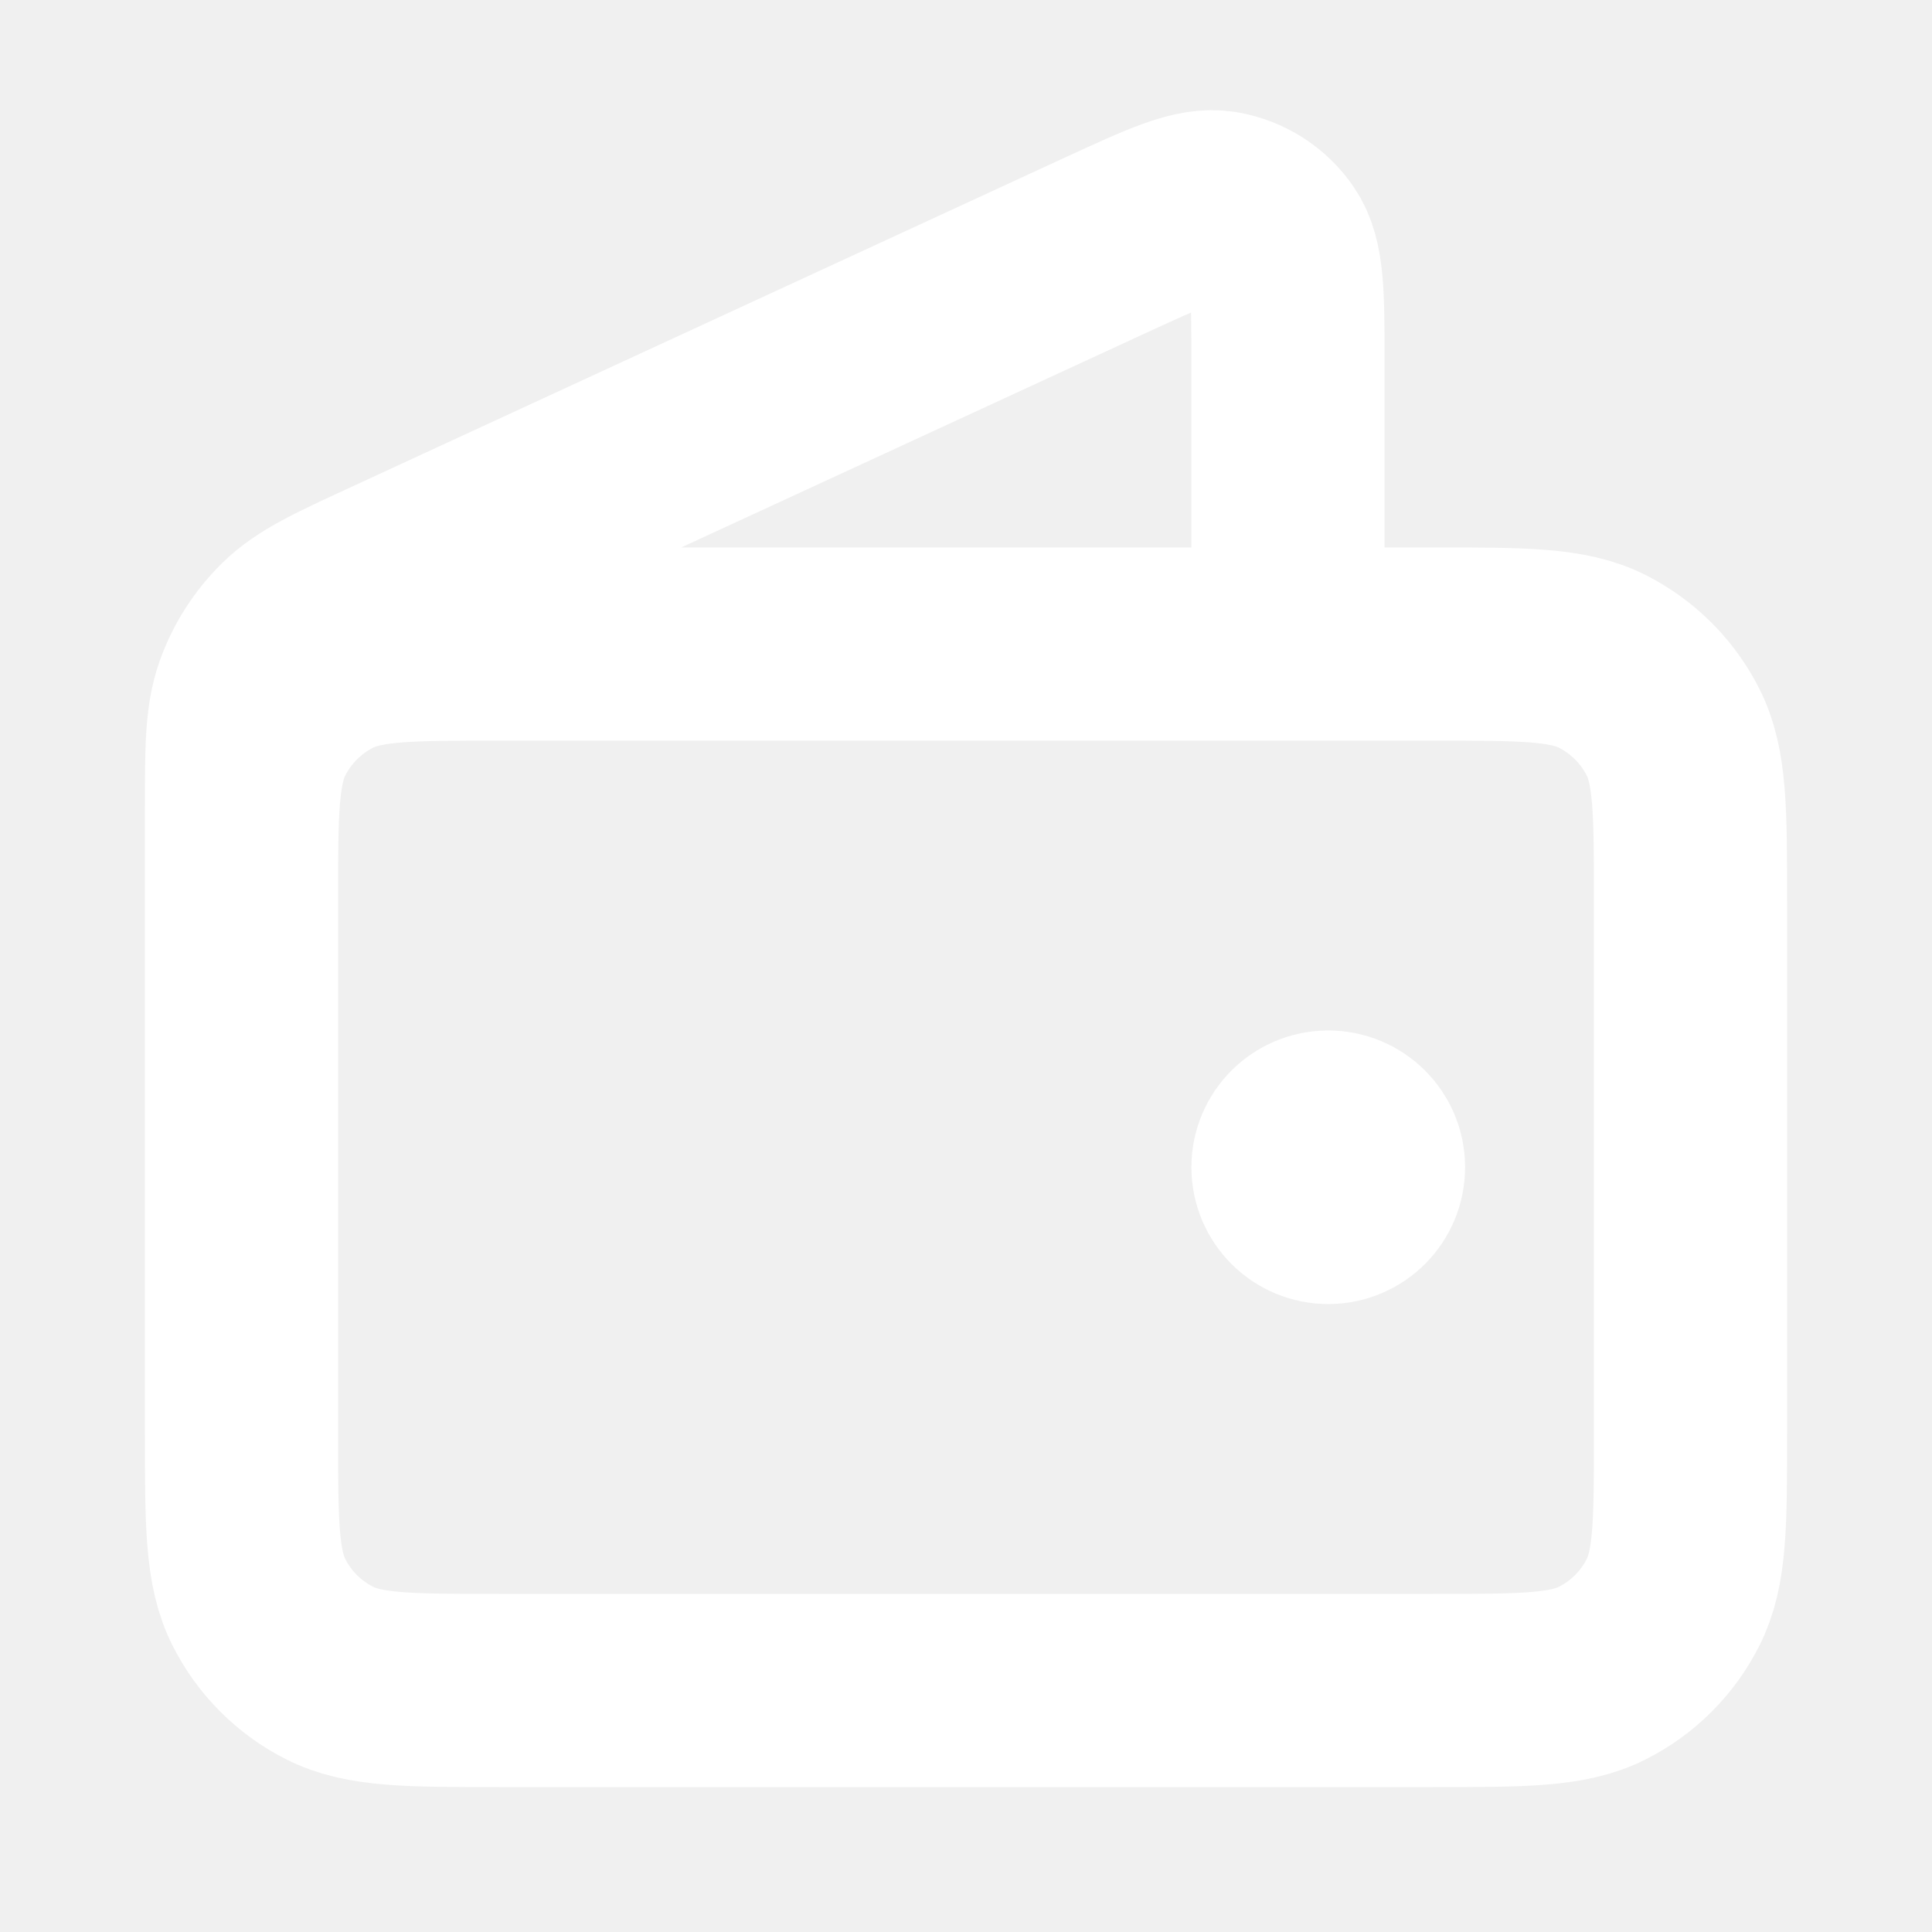
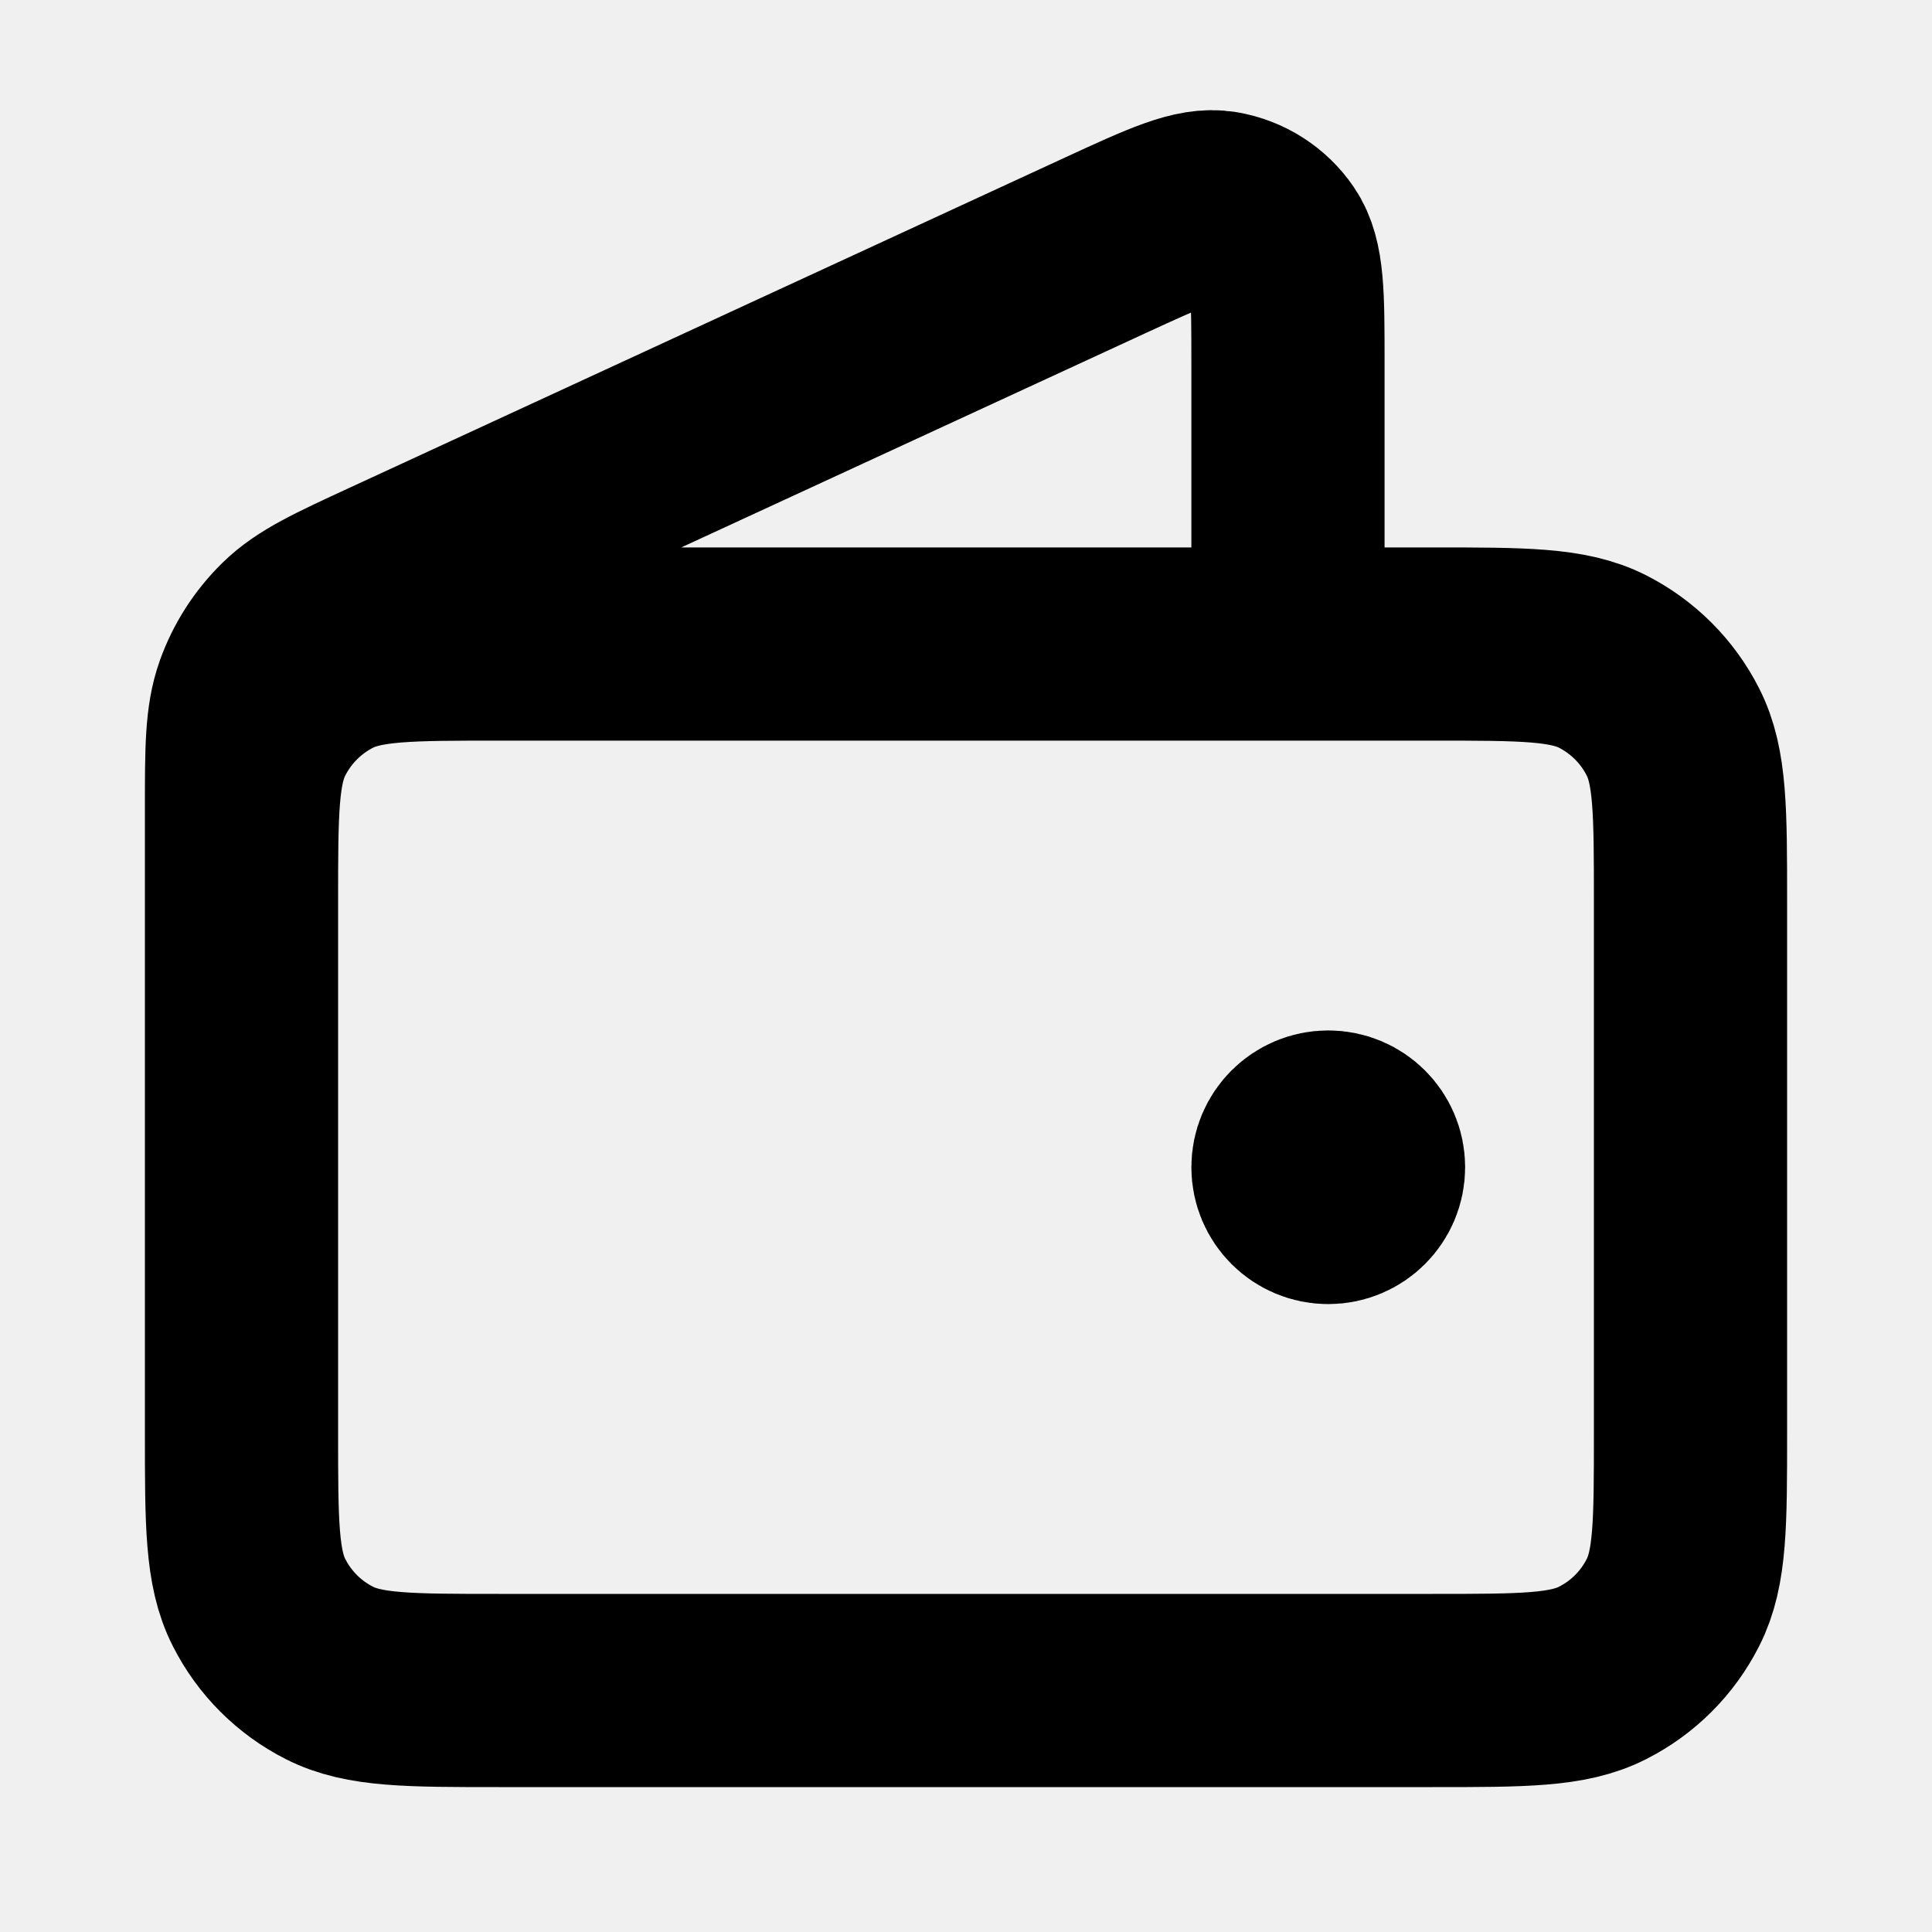
<svg xmlns="http://www.w3.org/2000/svg" width="20" height="20" viewBox="0 0 20 20" fill="none">
  <g id="wallet-02">
-     <path id="Icon" d="M13.333 6.667V3.751C13.333 3.058 13.333 2.711 13.187 2.498C13.06 2.312 12.862 2.186 12.64 2.148C12.385 2.104 12.071 2.25 11.441 2.54L4.049 5.952C3.488 6.211 3.207 6.34 3.002 6.541C2.82 6.719 2.681 6.936 2.596 7.175C2.5 7.446 2.5 7.755 2.5 8.373V12.5M13.75 12.083H13.758M2.5 9.333L2.5 14.833C2.5 15.767 2.5 16.234 2.682 16.59C2.841 16.904 3.096 17.159 3.41 17.318C3.767 17.5 4.233 17.5 5.167 17.5H14.833C15.767 17.5 16.233 17.5 16.59 17.318C16.904 17.159 17.159 16.904 17.318 16.59C17.5 16.234 17.5 15.767 17.5 14.833V9.333C17.5 8.4 17.5 7.933 17.318 7.577C17.159 7.263 16.904 7.008 16.59 6.848C16.233 6.667 15.767 6.667 14.833 6.667L5.167 6.667C4.233 6.667 3.767 6.667 3.41 6.848C3.096 7.008 2.841 7.263 2.682 7.577C2.5 7.933 2.5 8.4 2.5 9.333ZM14.167 12.083C14.167 12.314 13.98 12.5 13.75 12.5C13.52 12.5 13.333 12.314 13.333 12.083C13.333 11.853 13.52 11.667 13.75 11.667C13.98 11.667 14.167 11.853 14.167 12.083Z" stroke="white" stroke-width="2" stroke-linecap="round" stroke-linejoin="round" />
+     <path id="Icon" d="M13.333 6.667V3.751C13.333 3.058 13.333 2.711 13.187 2.498C13.06 2.312 12.862 2.186 12.64 2.148C12.385 2.104 12.071 2.25 11.441 2.54L4.049 5.952C3.488 6.211 3.207 6.34 3.002 6.541C2.82 6.719 2.681 6.936 2.596 7.175C2.5 7.446 2.5 7.755 2.5 8.373V12.5M13.75 12.083H13.758M2.5 9.333L2.5 14.833C2.5 15.767 2.5 16.234 2.682 16.59C2.841 16.904 3.096 17.159 3.41 17.318C3.767 17.5 4.233 17.5 5.167 17.5H14.833C15.767 17.5 16.233 17.5 16.59 17.318C16.904 17.159 17.159 16.904 17.318 16.59C17.5 16.234 17.5 15.767 17.5 14.833V9.333C17.5 8.4 17.5 7.933 17.318 7.577C17.159 7.263 16.904 7.008 16.59 6.848C16.233 6.667 15.767 6.667 14.833 6.667L5.167 6.667C4.233 6.667 3.767 6.667 3.41 6.848C3.096 7.008 2.841 7.263 2.682 7.577C2.5 7.933 2.5 8.4 2.5 9.333ZM14.167 12.083C14.167 12.314 13.98 12.5 13.75 12.5C13.52 12.5 13.333 12.314 13.333 12.083C13.333 11.853 13.52 11.667 13.75 11.667C13.98 11.667 14.167 11.853 14.167 12.083Z" stroke="currentColor" stroke-width="2" stroke-linecap="round" stroke-linejoin="round" />
  </g>
</svg>
